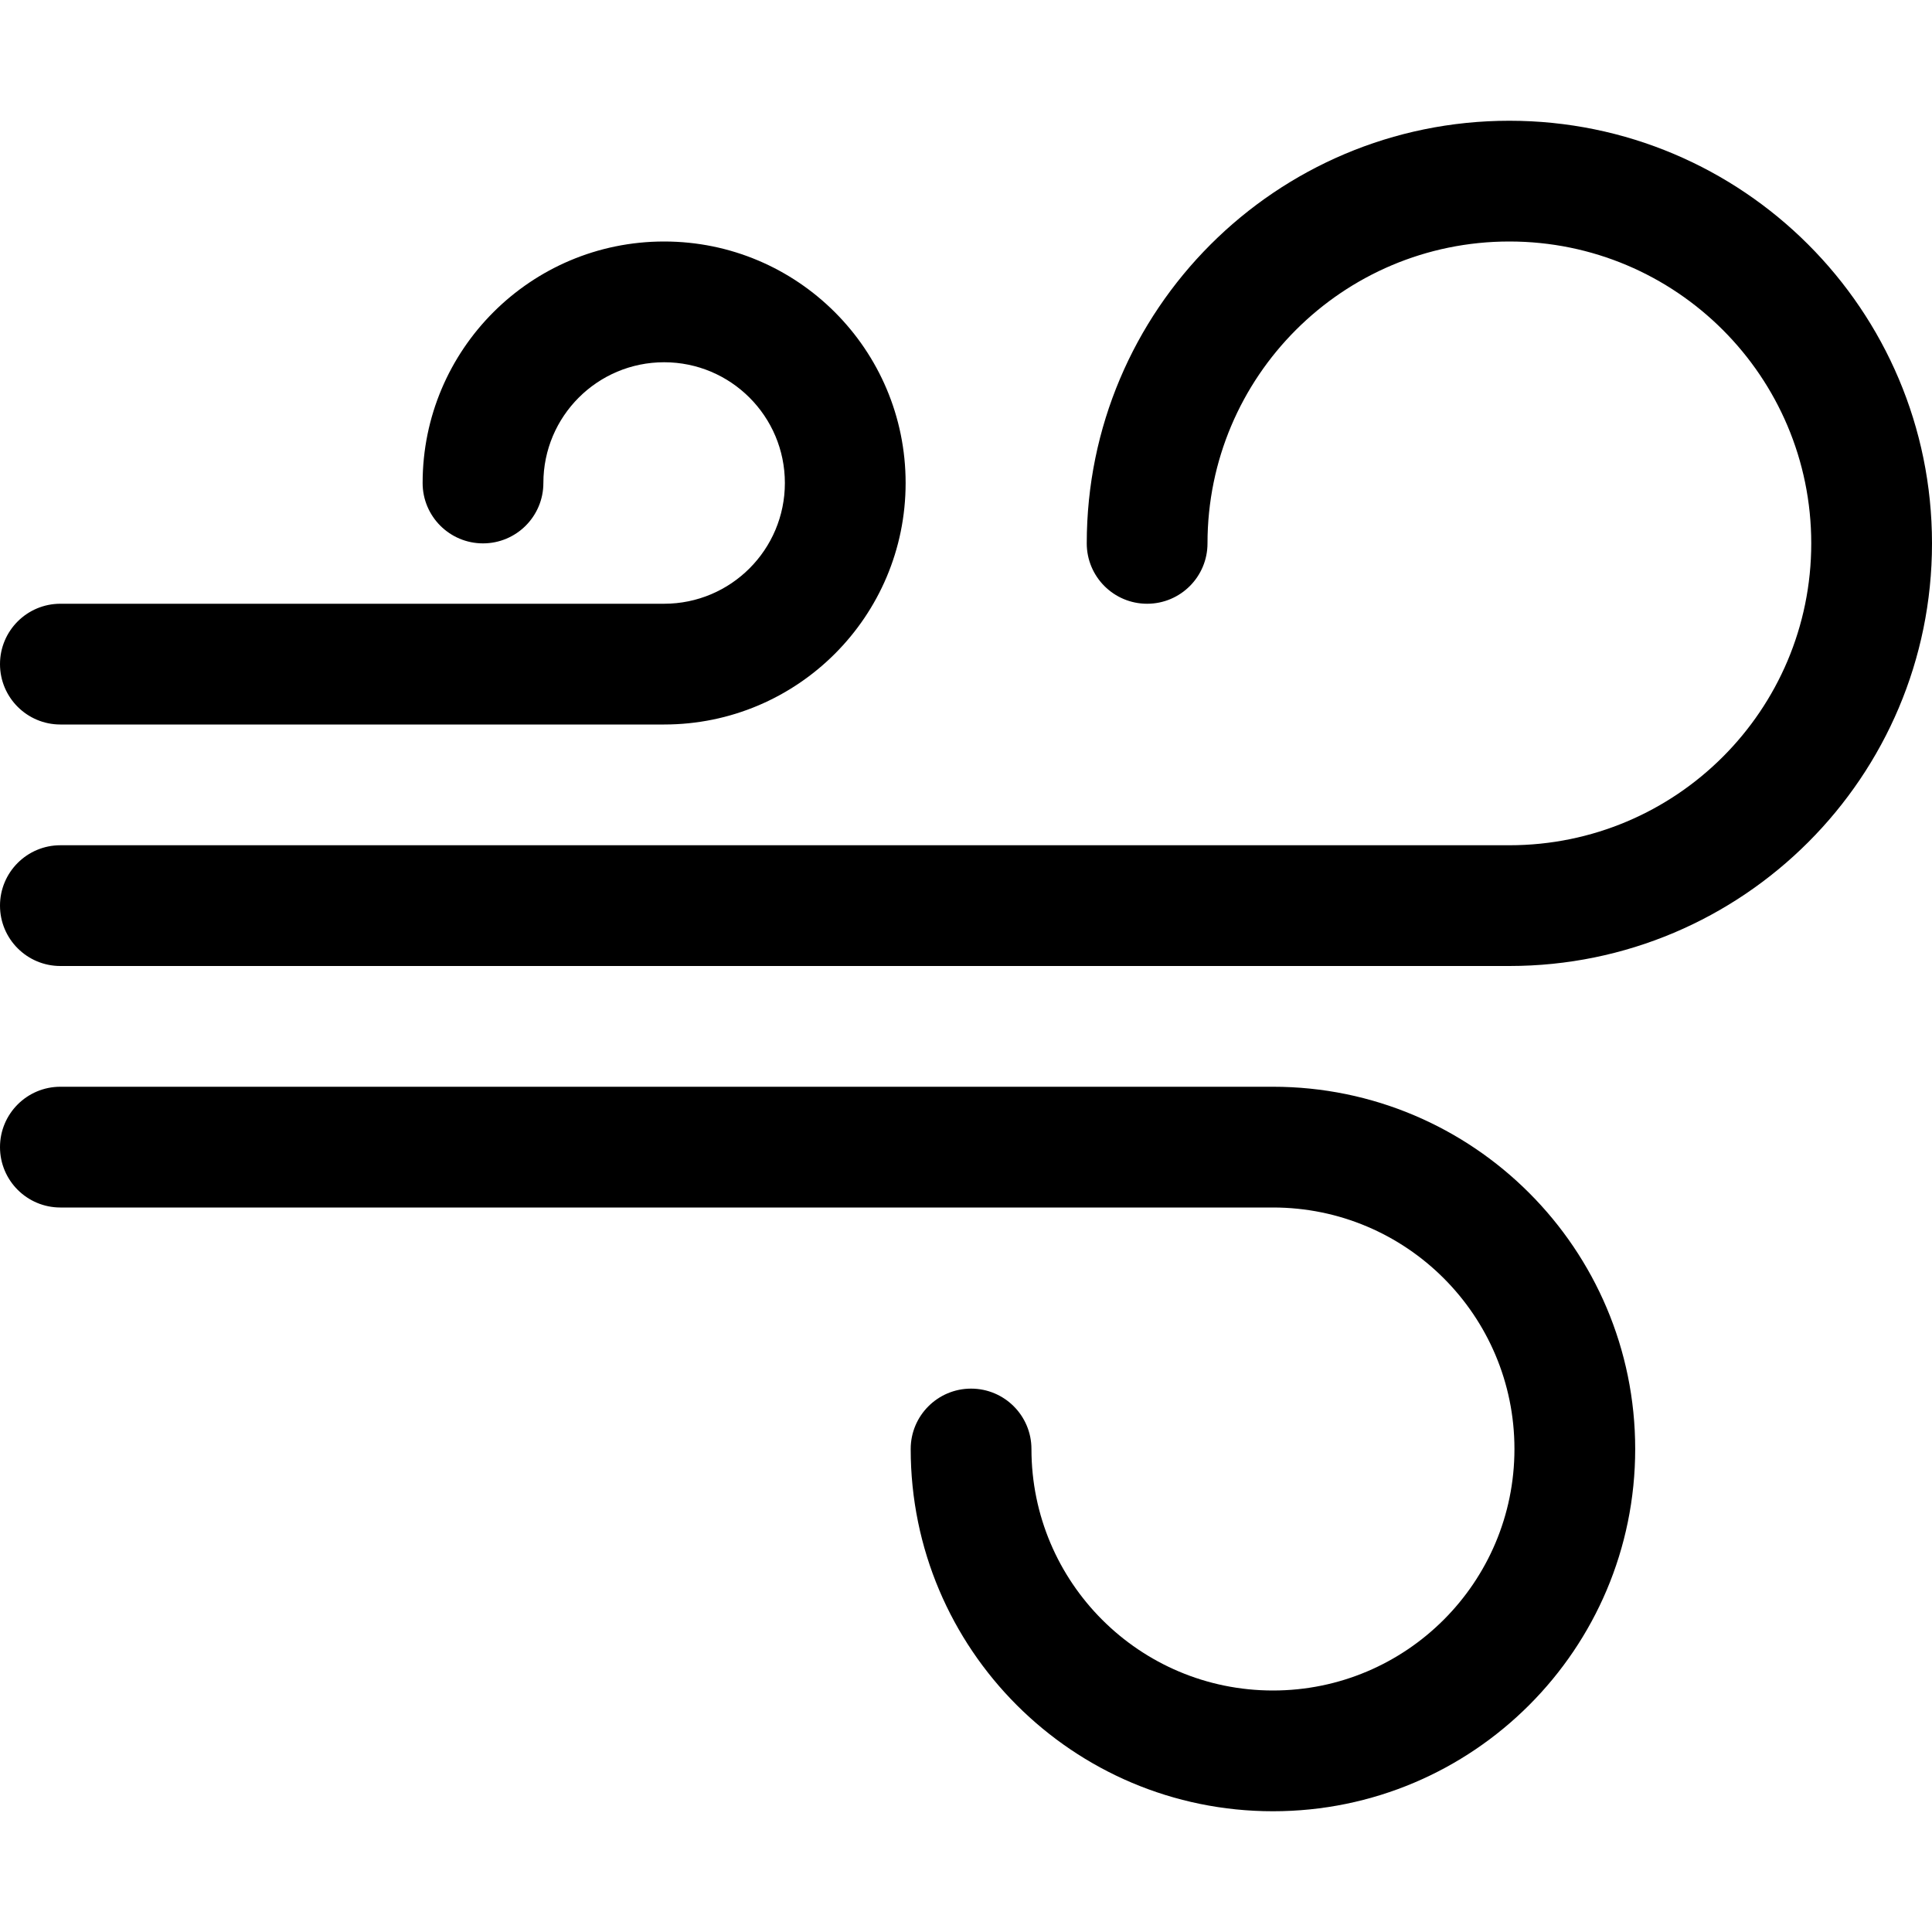
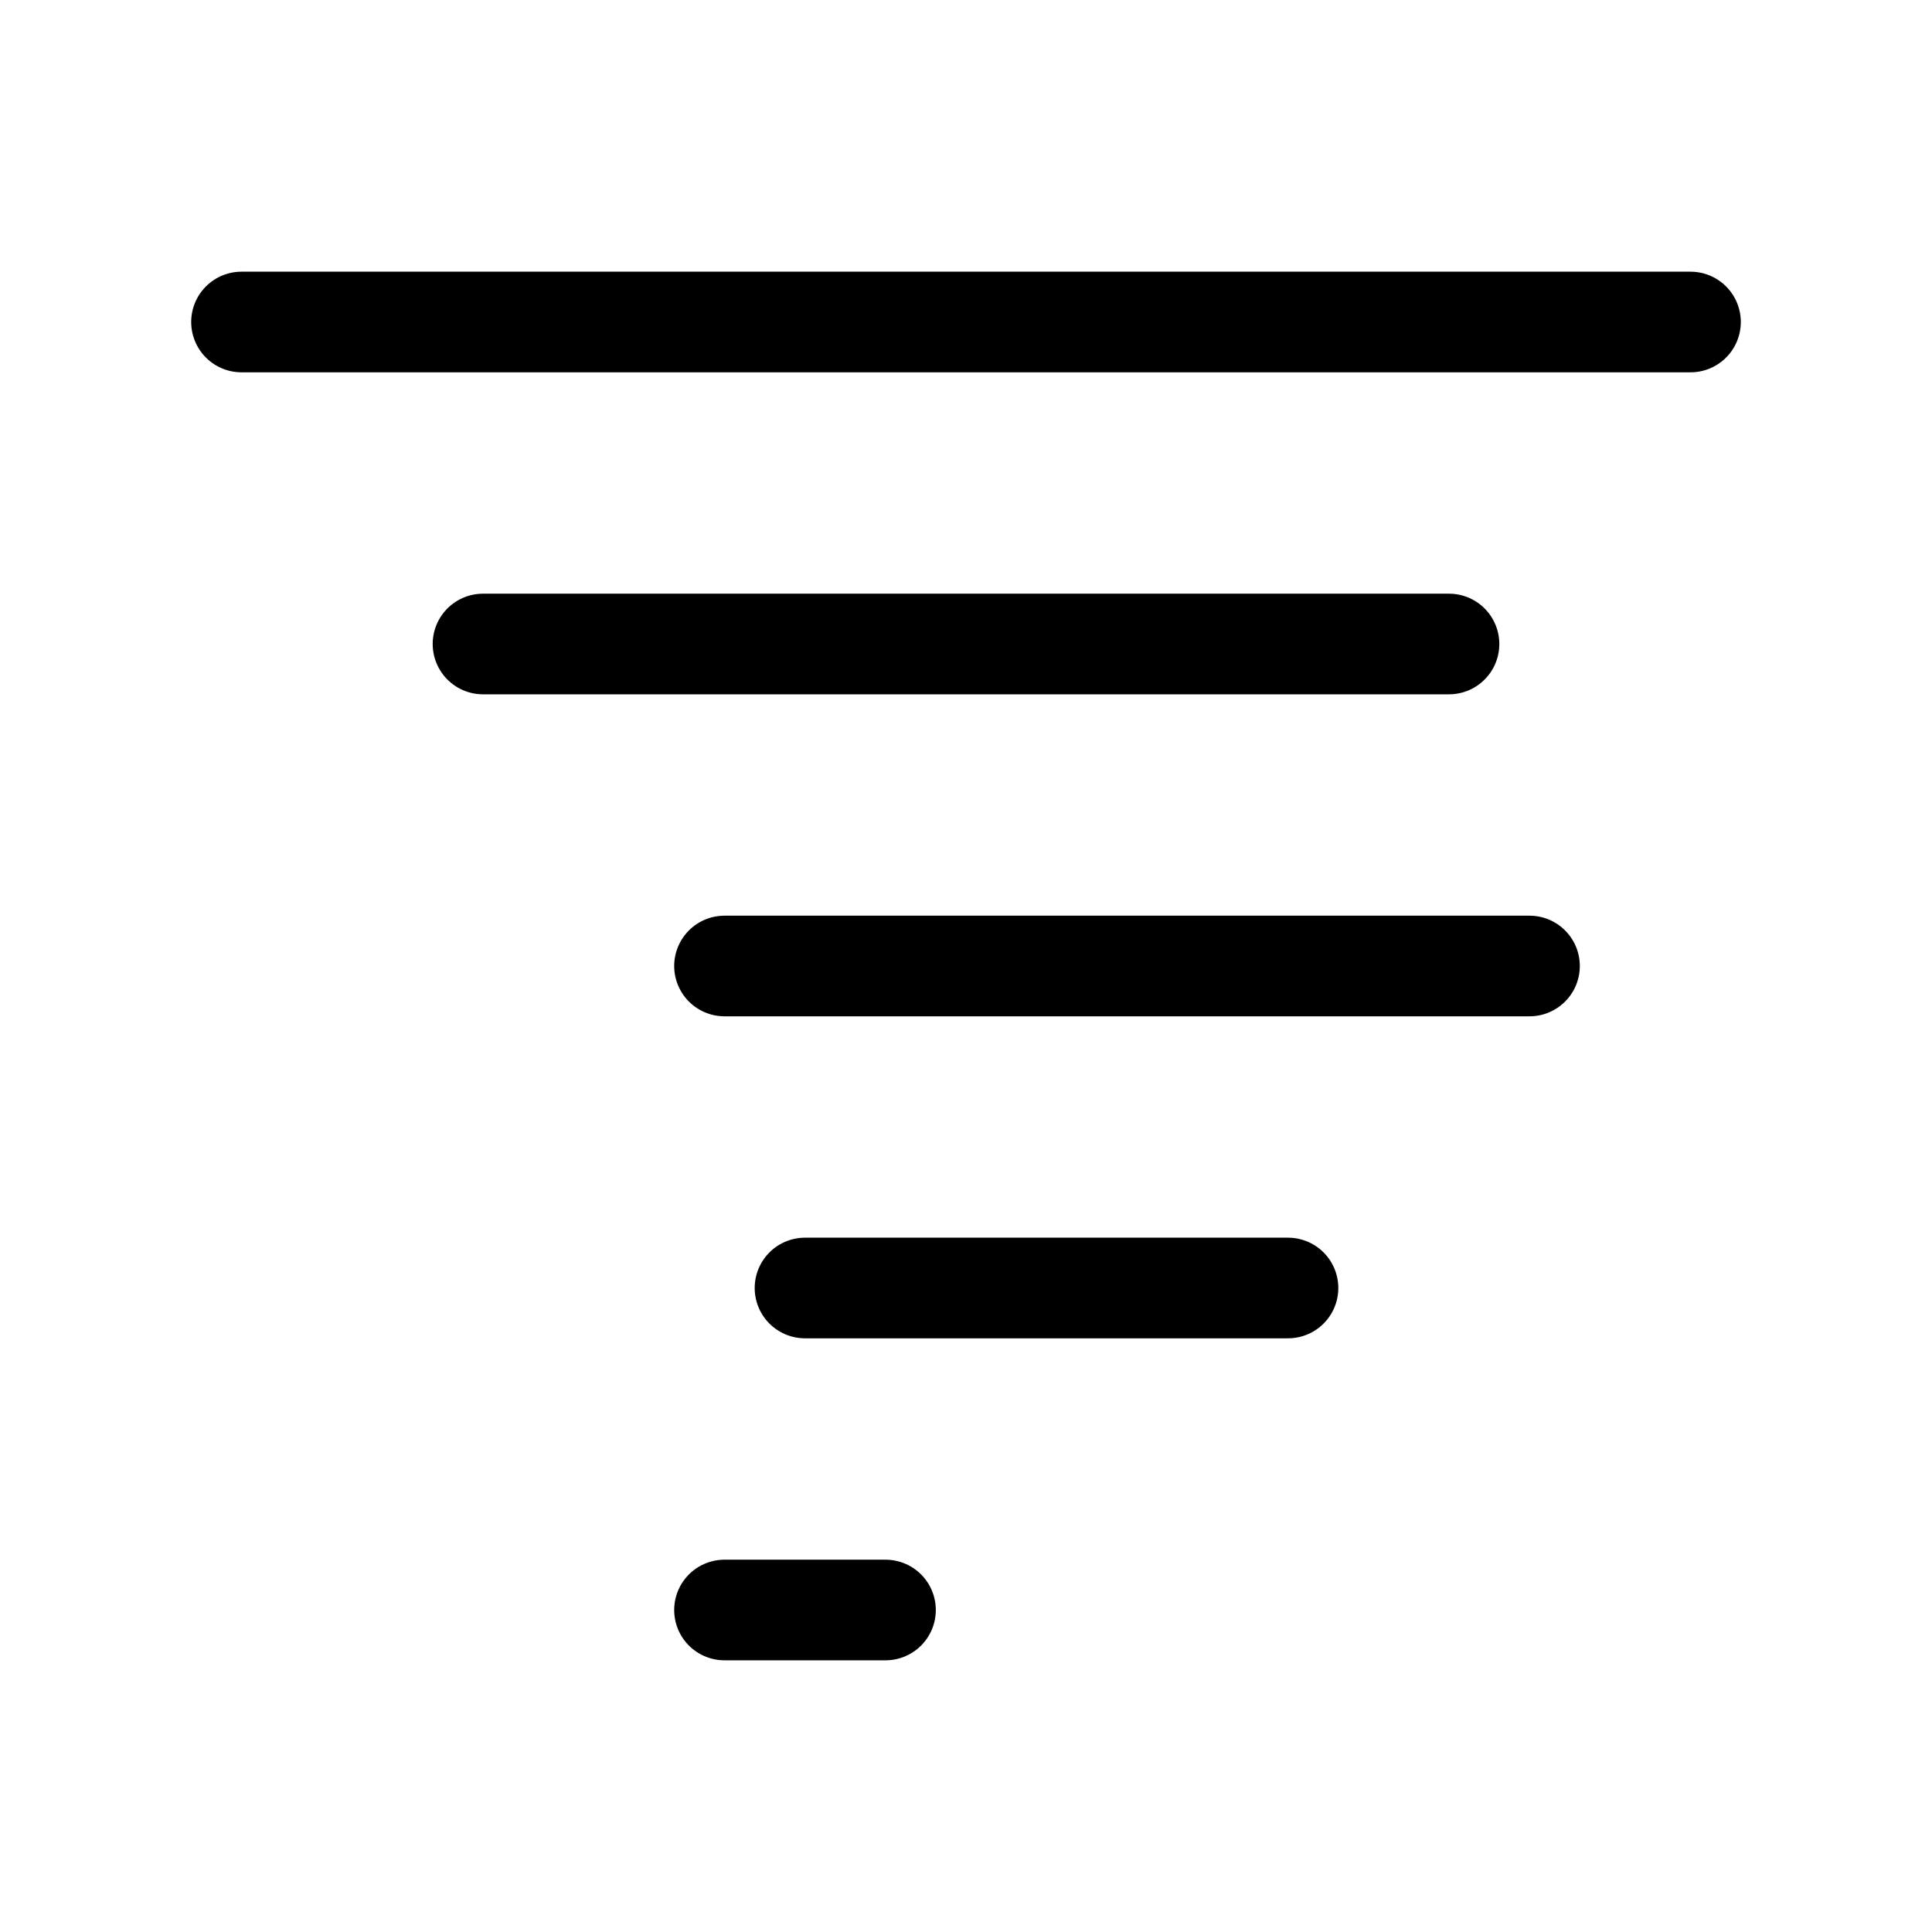
- <svg xmlns="http://www.w3.org/2000/svg" width="16" height="16" fill="currentColor" class="bi bi-wind" viewBox="0 0 16 16">
-   <path d="M12.5 2A2.5 2.5 0 0 0 10 4.5a.5.5 0 0 1-1 0A3.5 3.5 0 1 1 12.5 8H.5a.5.5 0 0 1 0-1h12a2.5 2.5 0 0 0 0-5m-7 1a1 1 0 0 0-1 1 .5.5 0 0 1-1 0 2 2 0 1 1 2 2h-5a.5.5 0 0 1 0-1h5a1 1 0 0 0 0-2M0 9.5A.5.5 0 0 1 .5 9h10.042a3 3 0 1 1-3 3 .5.5 0 0 1 1 0 2 2 0 1 0 2-2H.5a.5.5 0 0 1-.5-.5" />
+ <svg xmlns="http://www.w3.org/2000/svg" width="36" height="36" viewBox="0 0 24 24" fill="none" stroke="currentColor" stroke-width="1.25" stroke-linecap="round" stroke-linejoin="round" class="lucide lucide-tornado-icon lucide-tornado">
+   <path d="M21 4H3" />
+   <path d="M18 8H6" />
+   <path d="M19 12H9" />
+   <path d="M16 16h-6" />
+   <path d="M11 20H9" />
</svg>
